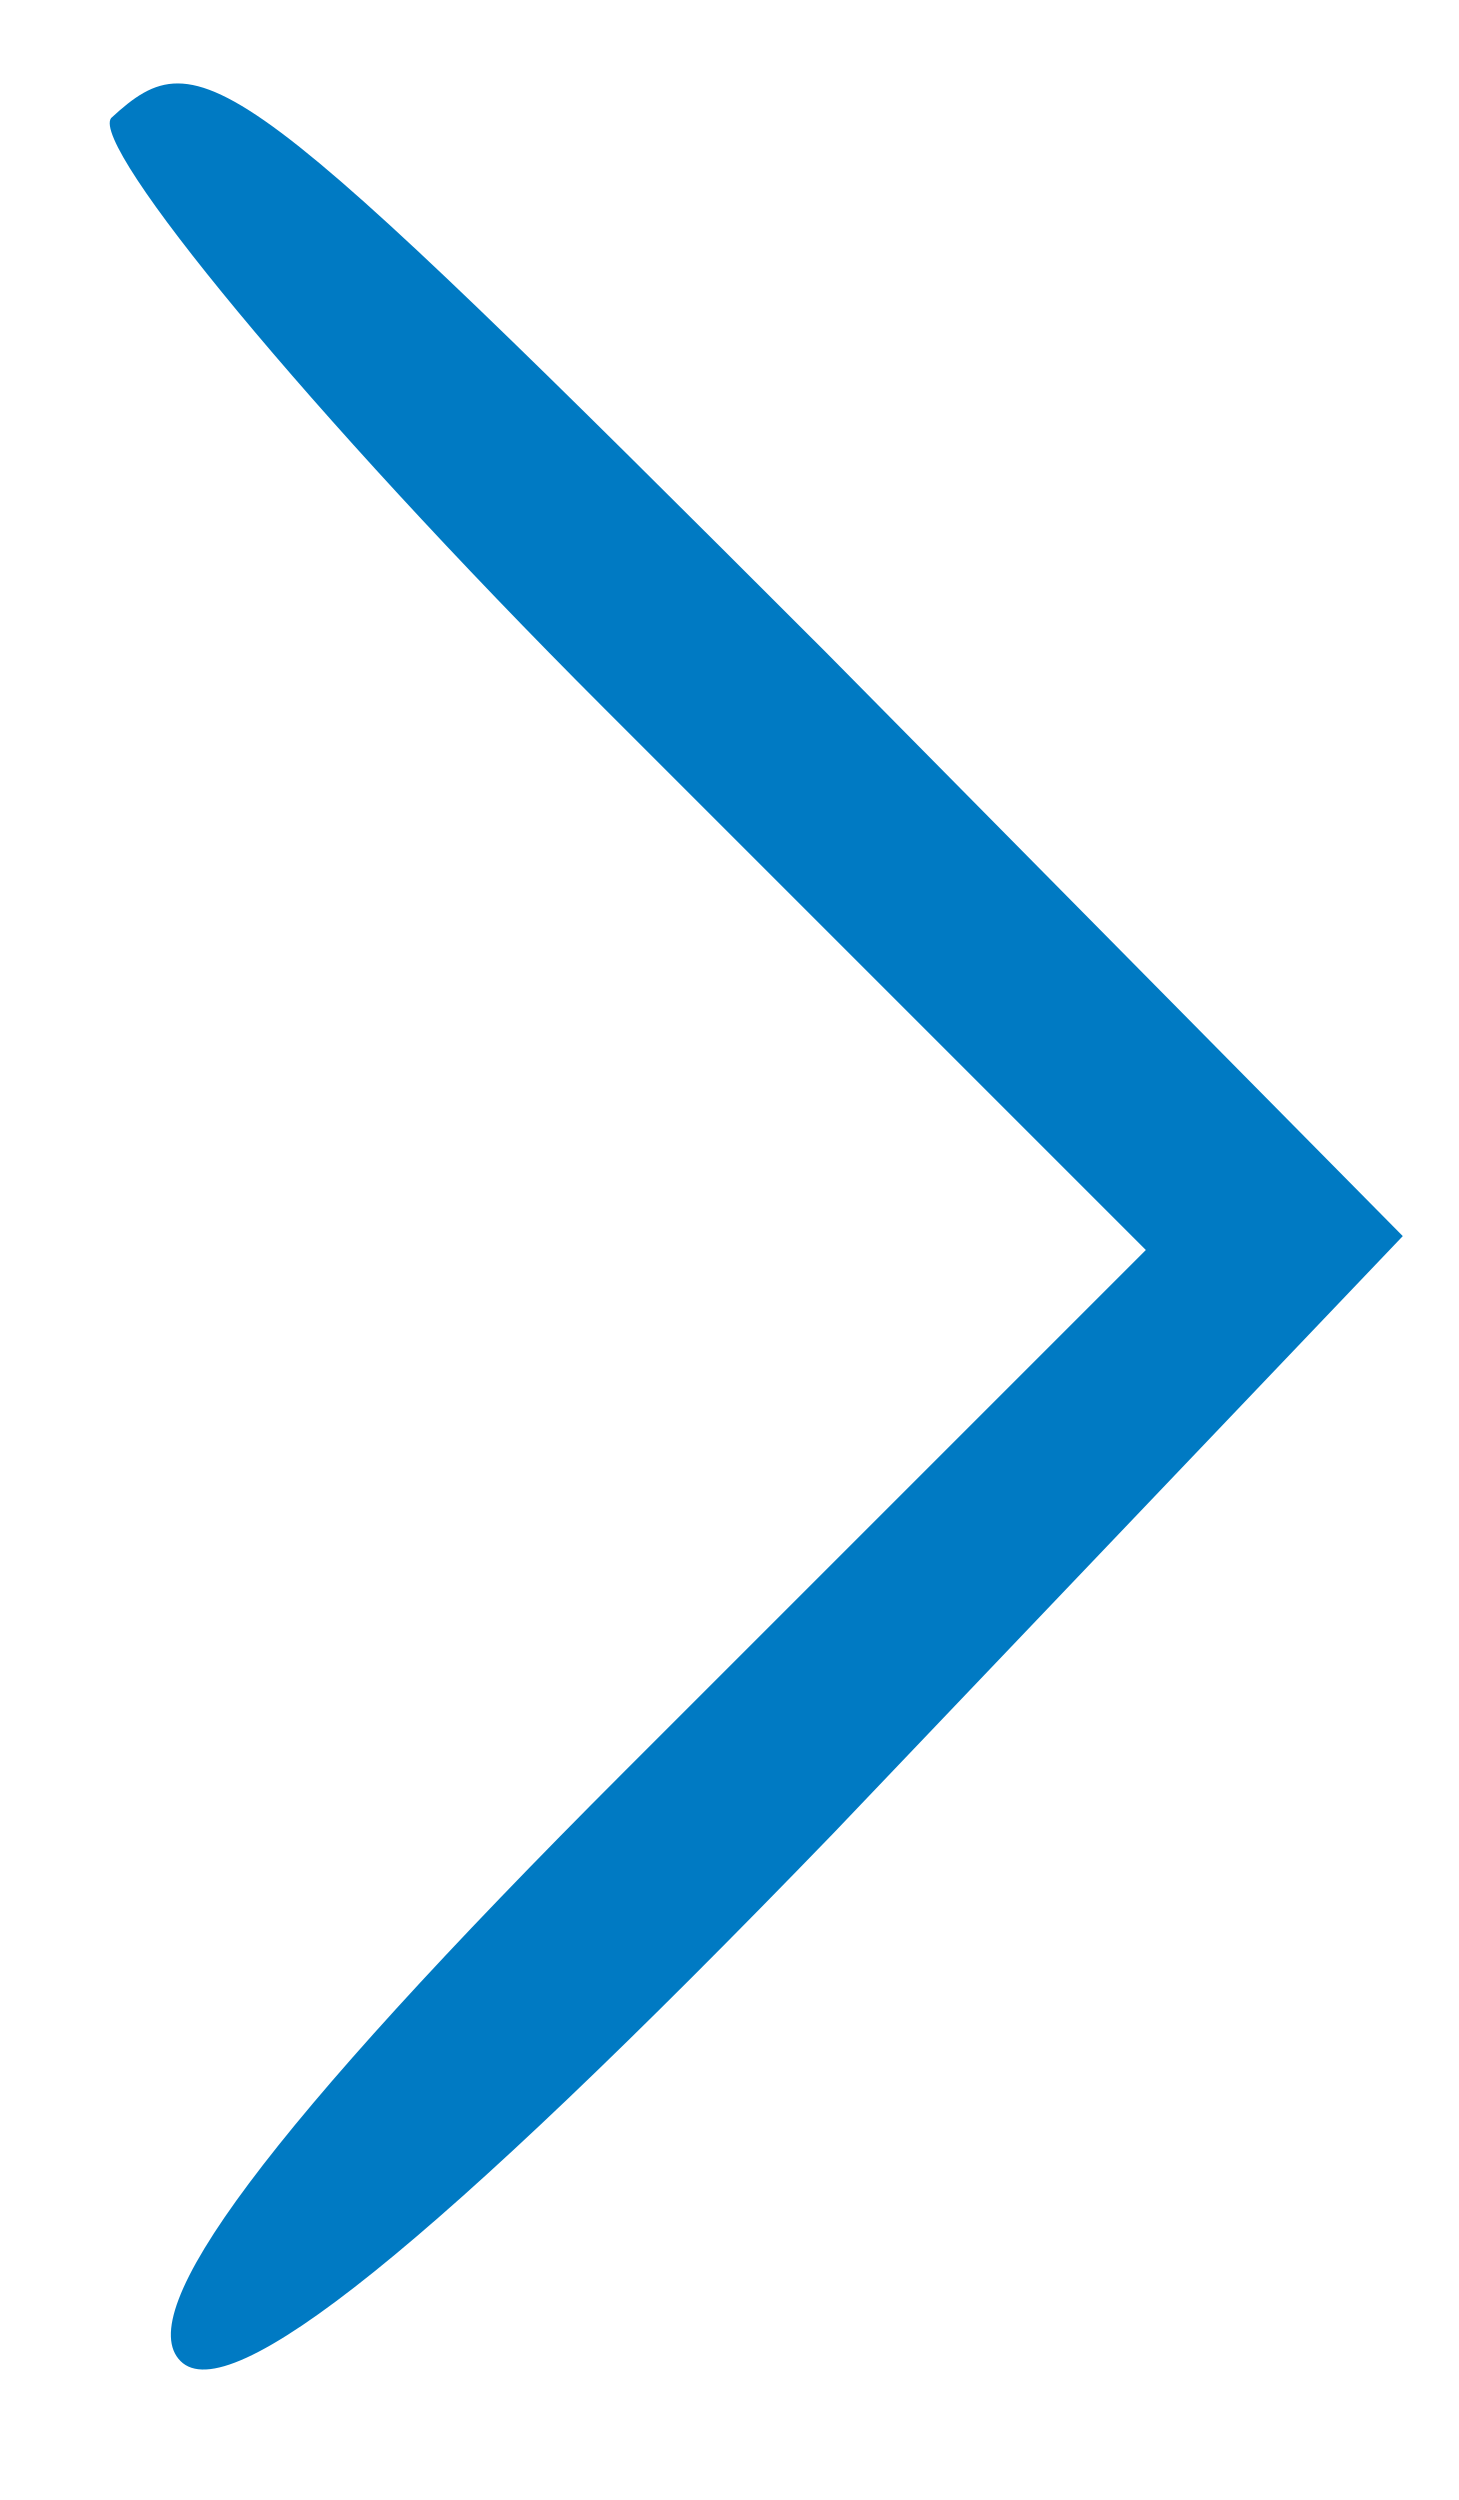
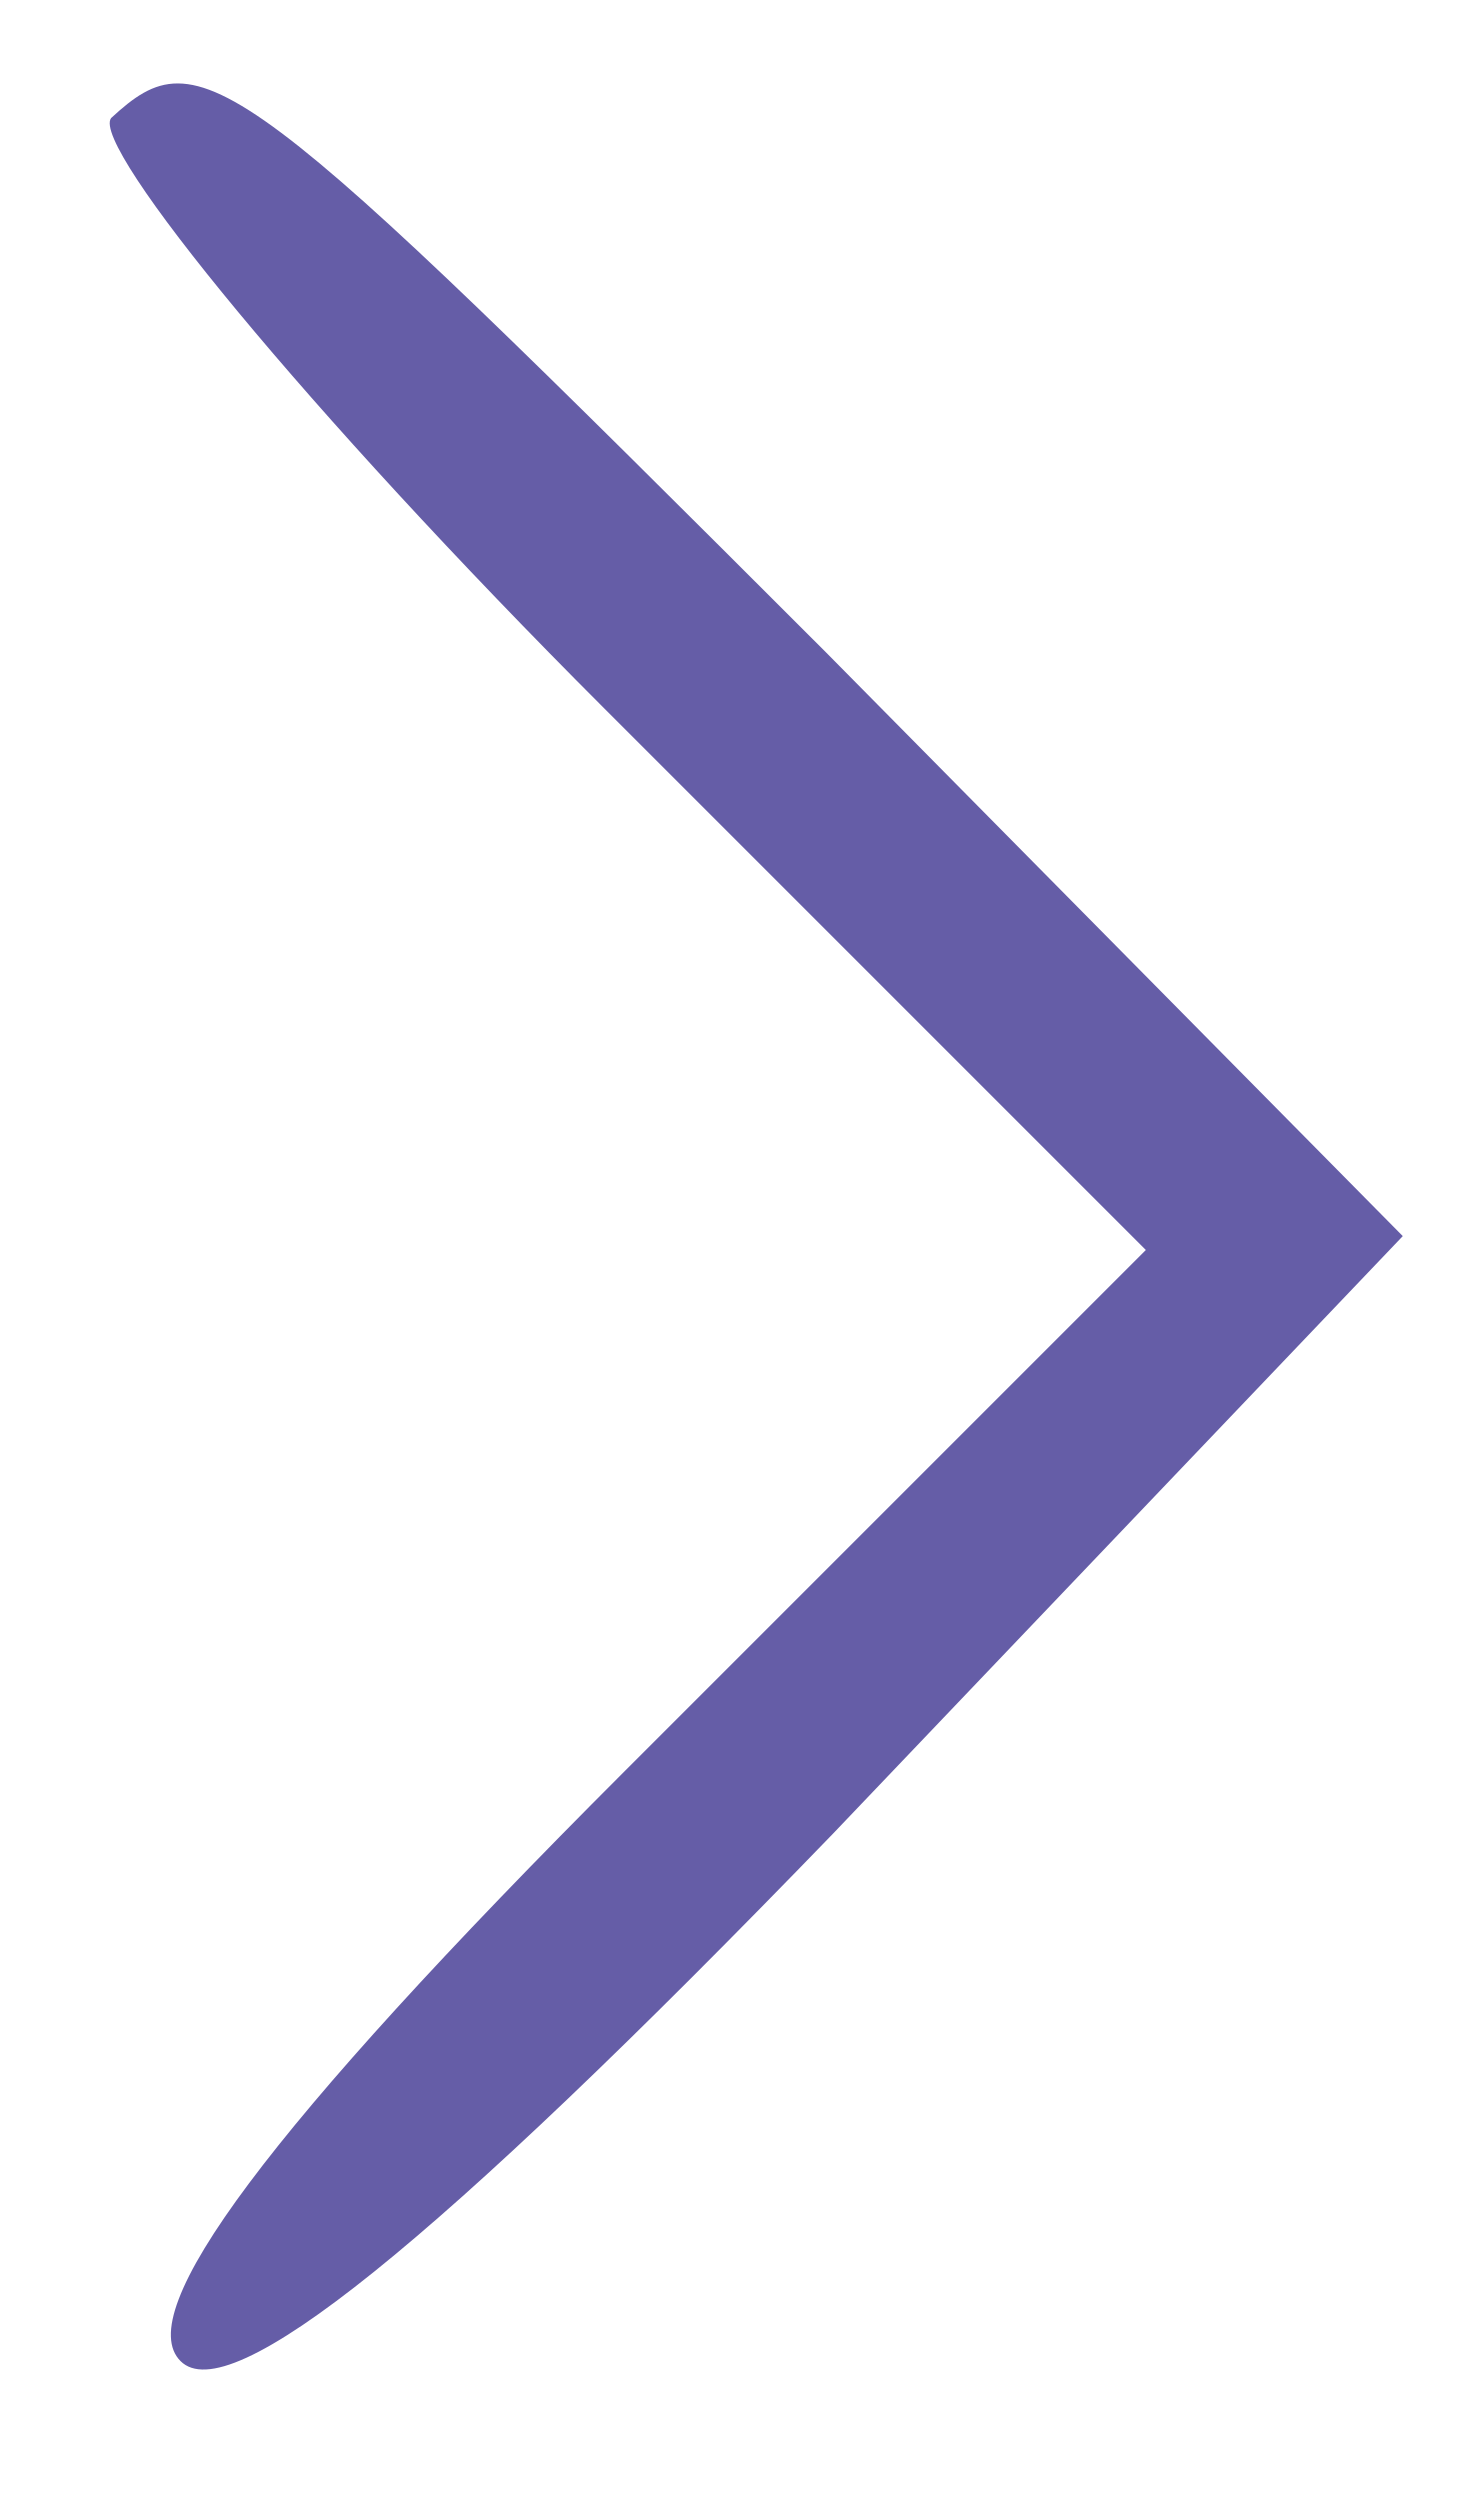
<svg xmlns="http://www.w3.org/2000/svg" version="1.0" width="21pt" height="36pt" viewBox="0 0 21 36" preserveAspectRatio="xMidYMid meet">
-   <g transform="translate(0,36) scale(0.1,-0.1)" fill="#007AC3" stroke="none">
+   <g transform="translate(0,36) scale(0.1,-0.1)" fill="#655da7" stroke="none">
    <path d="M16 343 c-3 -4 28 -42 71 -85 l78 -78 -75 -75 c-52 -52 -71 -78 -64 -85 7 -7 36 16 94 76 l82 86 -83 84 c-85 85 -90 89 -103 77z" />
  </g>
</svg>
